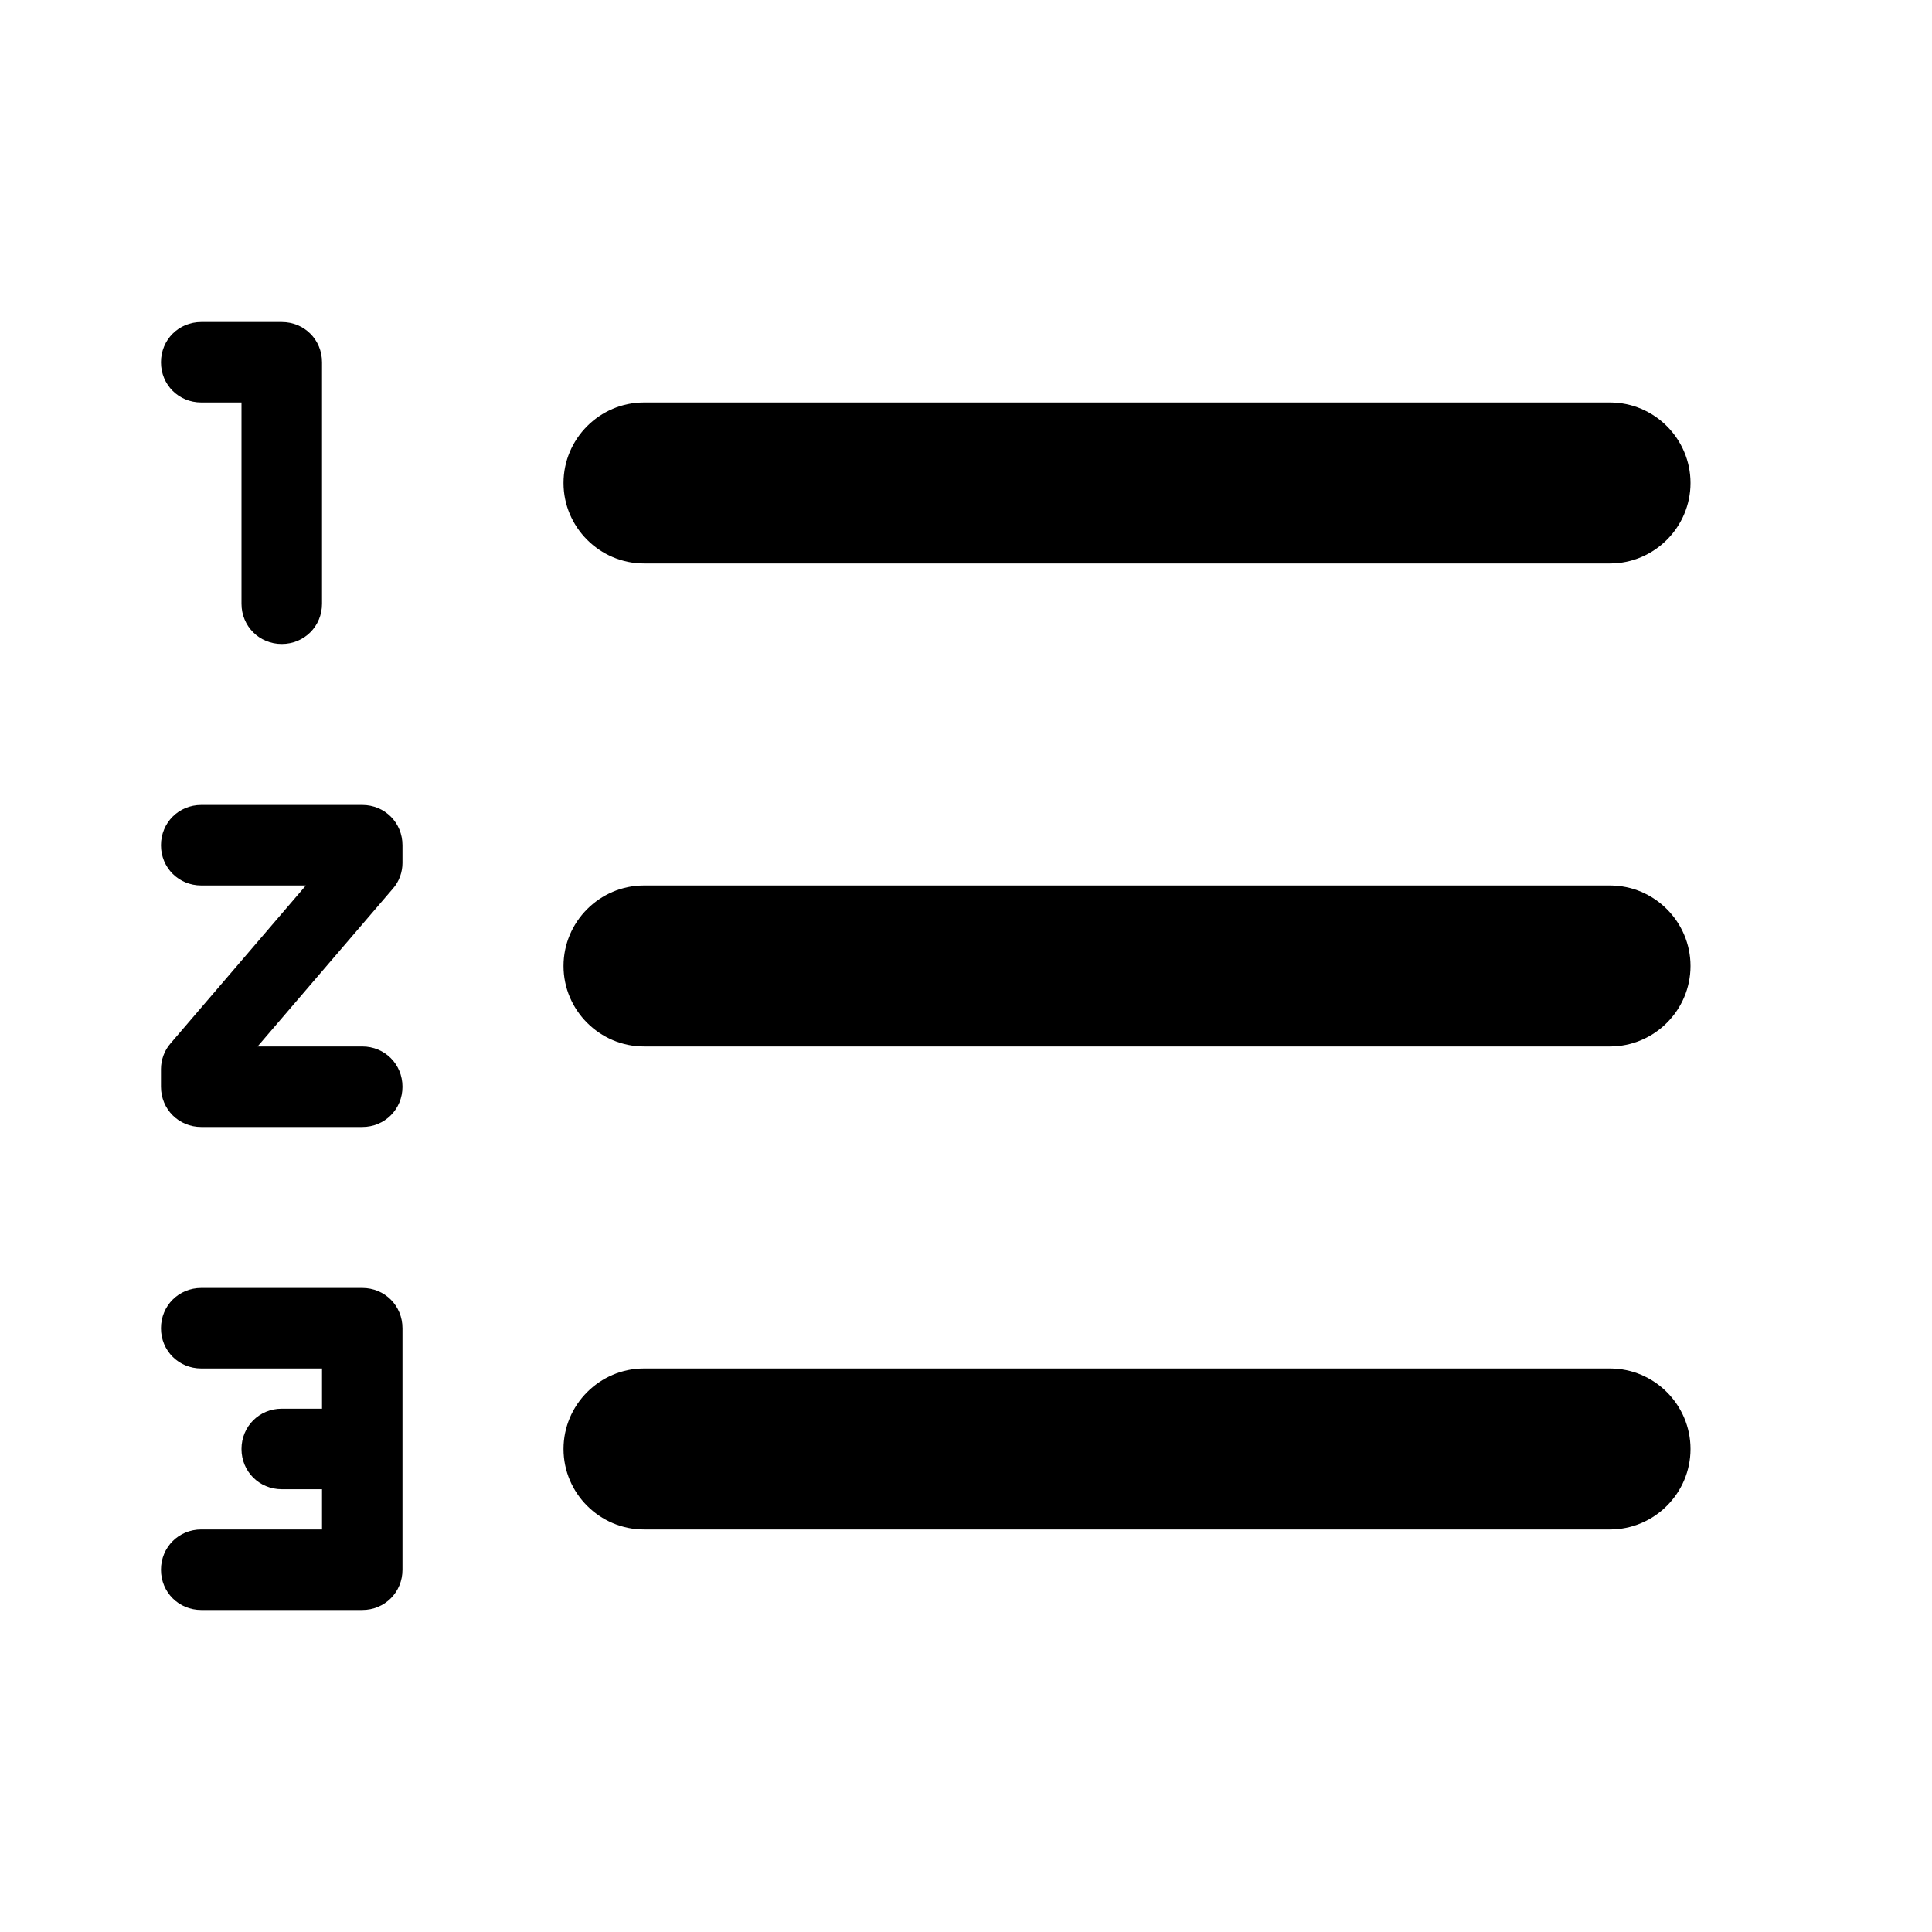
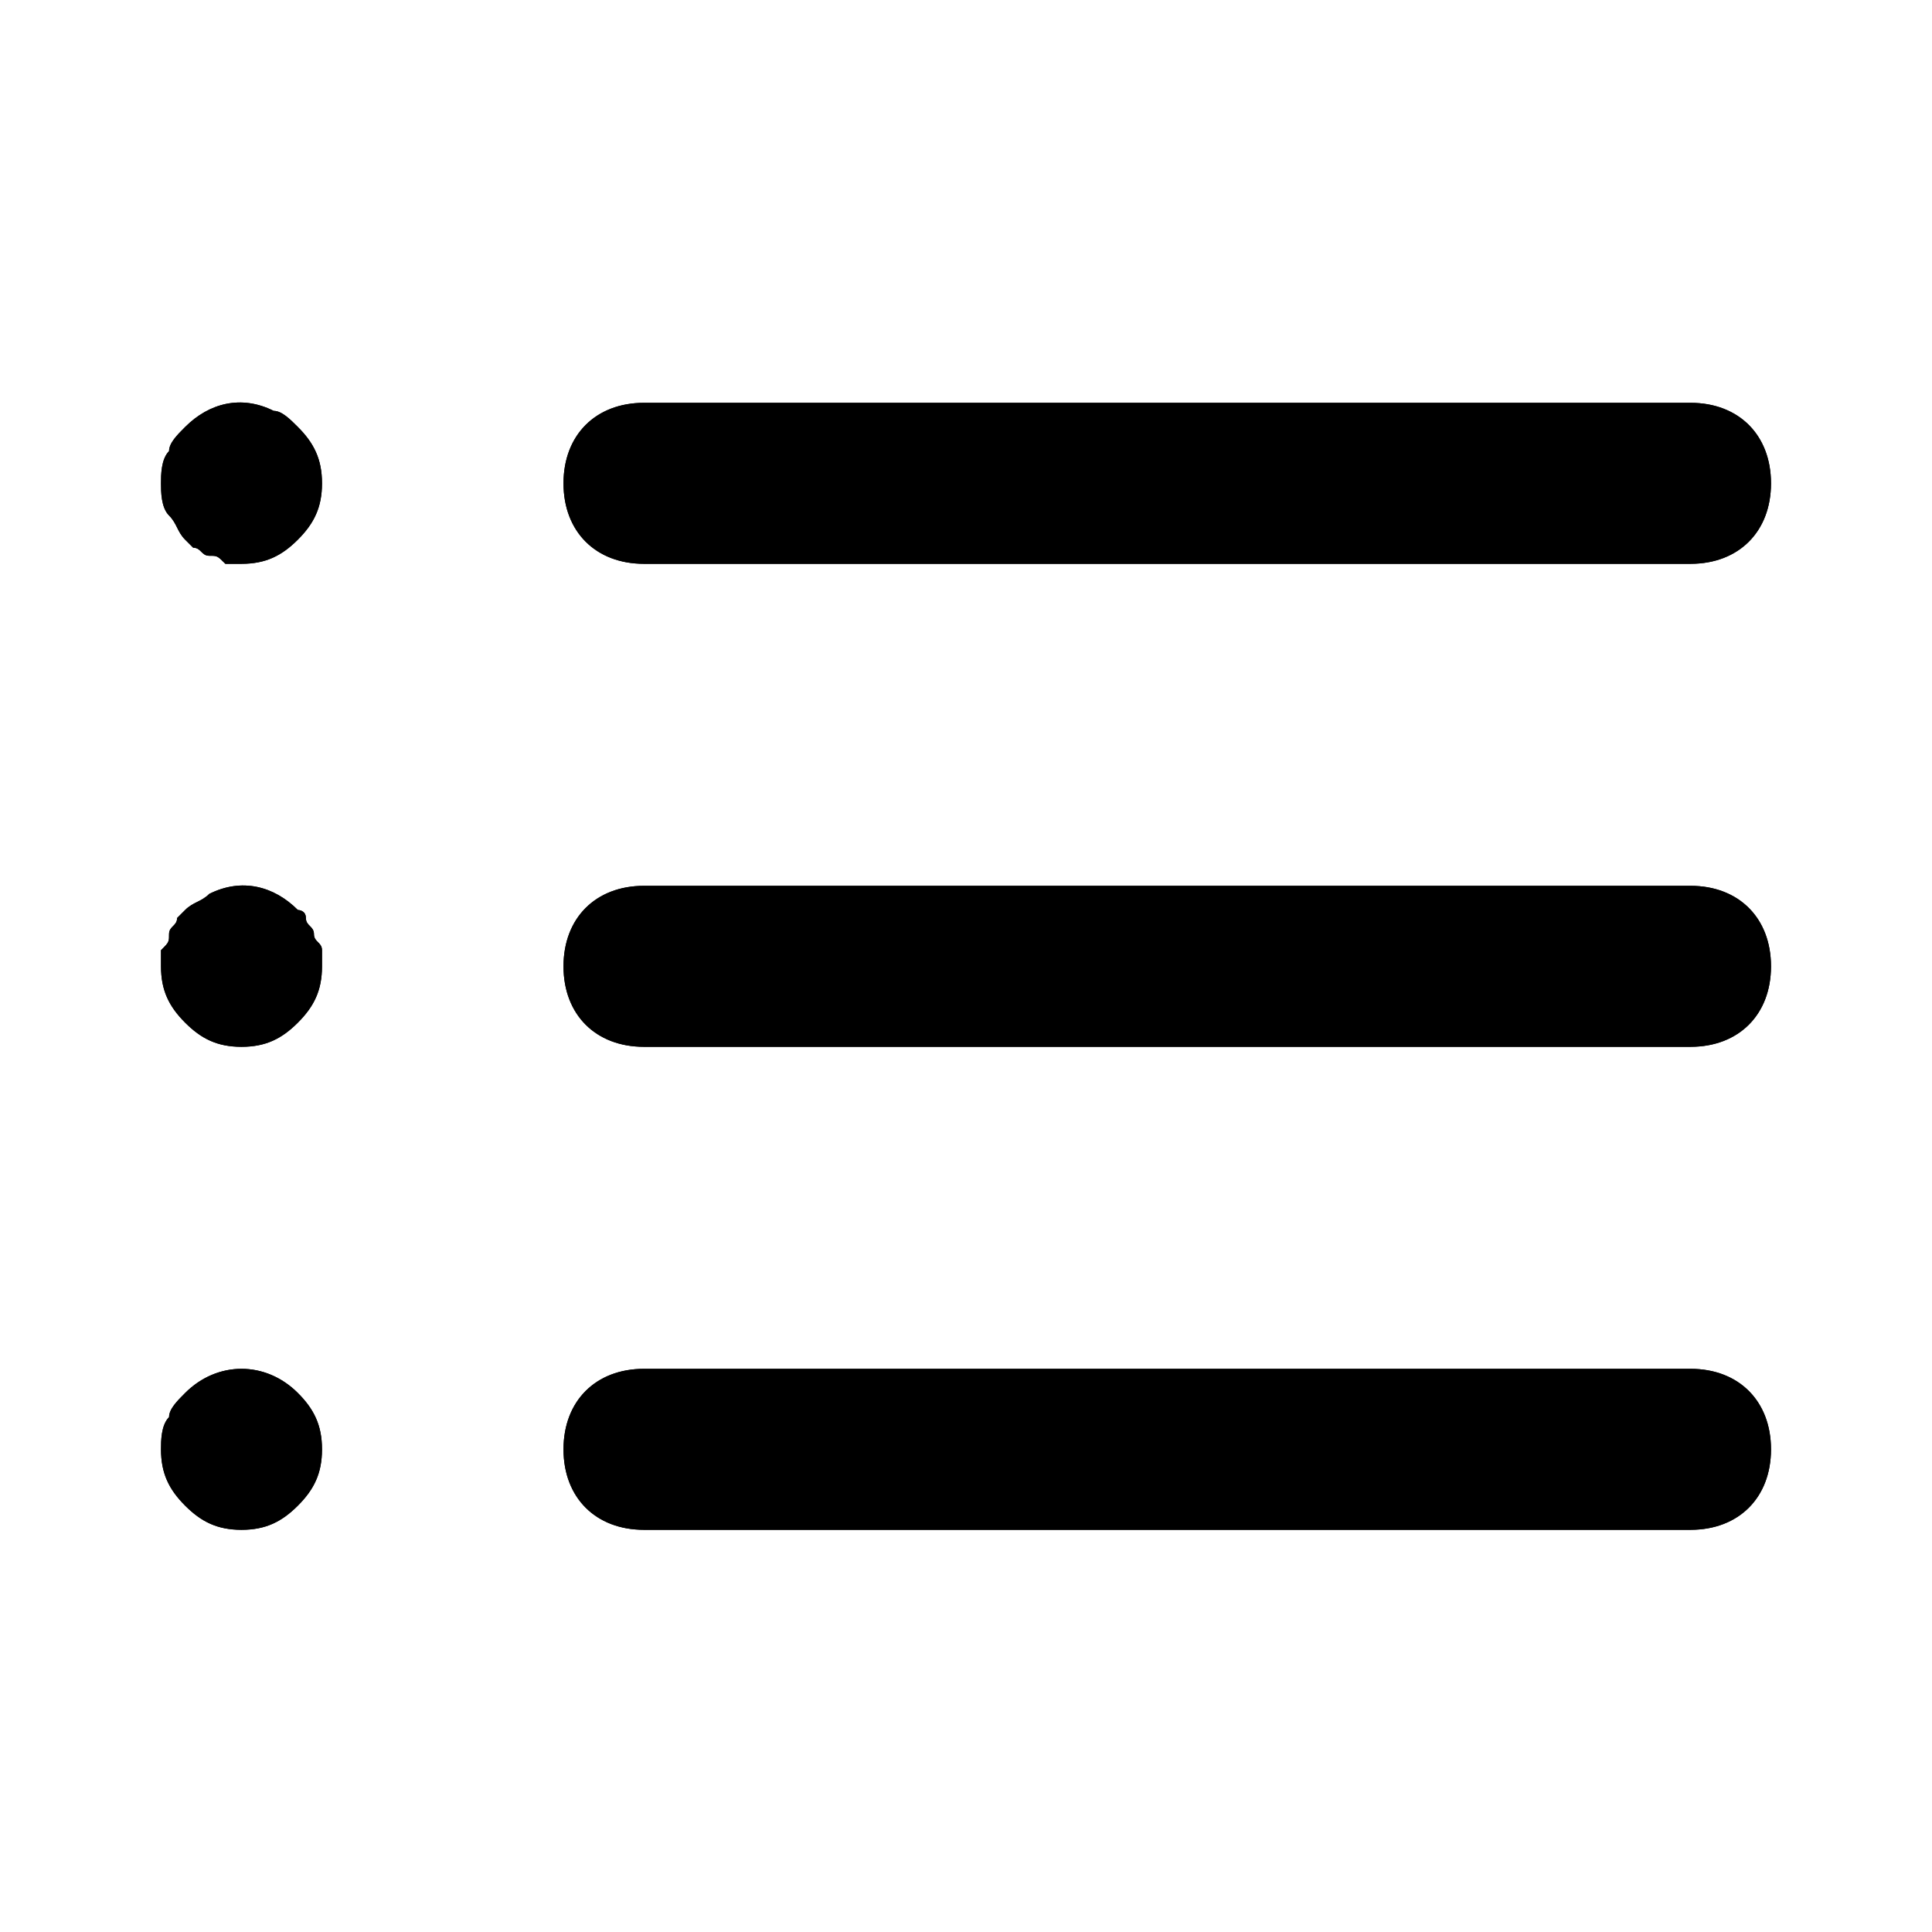
- <svg xmlns="http://www.w3.org/2000/svg" viewBox="0 0 28 28">
-   <path d="M9.333 8.166H23.333C23.975 8.166 24.5 7.641 24.5 7C24.5 6.358 23.975 5.833 23.333 5.833H9.333C8.692 5.833 8.167 6.358 8.167 7C8.167 7.641 8.692 8.166 9.333 8.166ZM23.333 19.833H9.333C8.692 19.833 8.167 20.358 8.167 21C8.167 21.642 8.692 22.166 9.333 22.166H23.333C23.975 22.166 24.5 21.642 24.5 21C24.5 20.358 23.975 19.833 23.333 19.833ZM23.333 12.833H9.333C8.692 12.833 8.167 13.358 8.167 14C8.167 14.642 8.692 15.166 9.333 15.166H23.333C23.975 15.166 24.5 14.642 24.5 14C24.5 13.358 23.975 12.833 23.333 12.833ZM5.25 18.666H2.917C2.59 18.666 2.333 18.923 2.333 19.25C2.333 19.576 2.59 19.833 2.917 19.833H4.667V20.416H4.083C3.757 20.416 3.5 20.673 3.5 21C3.5 21.326 3.757 21.583 4.083 21.583H4.667V22.166H2.917C2.59 22.166 2.333 22.423 2.333 22.75C2.333 23.076 2.59 23.333 2.917 23.333H5.25C5.577 23.333 5.833 23.076 5.833 22.75V19.25C5.833 18.923 5.577 18.666 5.25 18.666ZM2.917 5.833H3.5V8.75C3.5 9.076 3.757 9.333 4.083 9.333C4.41 9.333 4.667 9.076 4.667 8.75V5.25C4.667 4.923 4.41 4.667 4.083 4.667H2.917C2.59 4.667 2.333 4.923 2.333 5.25C2.333 5.577 2.59 5.833 2.917 5.833ZM5.25 11.666H2.917C2.59 11.666 2.333 11.923 2.333 12.25C2.333 12.576 2.59 12.833 2.917 12.833H4.433L2.473 15.12C2.38 15.225 2.333 15.365 2.333 15.493V15.75C2.333 16.076 2.59 16.333 2.917 16.333H5.25C5.577 16.333 5.833 16.076 5.833 15.75C5.833 15.423 5.577 15.166 5.25 15.166H3.733L5.693 12.88C5.787 12.775 5.833 12.635 5.833 12.507V12.25C5.833 11.923 5.577 11.666 5.25 11.666Z" />
+ <svg xmlns="http://www.w3.org/2000/svg" width="24" height="24" viewBox="0 0 24 24">
+   <path fill-rule="evenodd" clip-rule="evenodd" d="M2.3 5.304C2.6 5.004 3 4.904 3.4 5.104C3.5 5.104 3.6 5.204 3.7 5.304C3.9 5.504 4 5.704 4 6.004C4 6.304 3.9 6.504 3.7 6.704C3.5 6.904 3.3 7.004 3 7.004H2.8C2.7 6.904 2.7 6.904 2.6 6.904C2.55 6.904 2.525 6.879 2.5 6.854C2.475 6.829 2.45 6.804 2.4 6.804L2.3 6.704C2.25 6.654 2.225 6.604 2.2 6.554C2.175 6.504 2.15 6.454 2.1 6.404C2 6.304 2 6.104 2 6.004C2 5.904 2 5.704 2.1 5.604C2.1 5.504 2.2 5.404 2.3 5.304L2.3 5.304ZM8 5.004C7.4 5.004 7 5.404 7 6.004C7 6.604 7.4 7.004 8 7.004H21C21.6 7.004 22 6.604 22 6.004C22 5.404 21.6 5.004 21 5.004H8ZM8 11.004H21C21.6 11.004 22 11.404 22 12.004C22 12.604 21.6 13.004 21 13.004H8C7.4 13.004 7 12.604 7 12.004C7 11.404 7.4 11.004 8 11.004ZM21 17.004H8C7.4 17.004 7 17.404 7 18.004C7 18.604 7.4 19.004 8 19.004H21C21.6 19.004 22 18.604 22 18.004C22 17.404 21.6 17.004 21 17.004ZM3.9 11.604C3.9 11.554 3.875 11.529 3.85 11.504C3.825 11.479 3.8 11.454 3.8 11.404C3.8 11.304 3.7 11.304 3.7 11.304C3.4 11.004 3 10.904 2.6 11.104C2.55 11.154 2.5 11.179 2.45 11.204C2.4 11.229 2.35 11.254 2.3 11.304L2.2 11.404C2.2 11.454 2.175 11.479 2.15 11.504C2.125 11.529 2.1 11.554 2.1 11.604C2.1 11.646 2.1 11.671 2.092 11.693C2.082 11.722 2.058 11.746 2 11.804V12.004C2 12.304 2.1 12.504 2.3 12.704C2.5 12.904 2.7 13.004 3 13.004C3.3 13.004 3.5 12.904 3.7 12.704C3.9 12.504 4 12.304 4 12.004V11.804C4 11.754 3.975 11.729 3.95 11.704C3.925 11.679 3.9 11.654 3.9 11.604ZM2.1 17.604C2.1 17.504 2.2 17.404 2.3 17.304C2.7 16.904 3.3 16.904 3.7 17.304C3.9 17.504 4 17.704 4 18.004C4 18.304 3.9 18.504 3.7 18.704C3.5 18.904 3.3 19.004 3 19.004C2.7 19.004 2.5 18.904 2.3 18.704C2.1 18.504 2 18.304 2 18.004C2 17.904 2 17.704 2.1 17.604Z" />
+   <mask id="mask0_16_4551" style="mask-type:alpha" maskUnits="userSpaceOnUse" x="2" y="5" width="20" height="15">
+     <path fill-rule="evenodd" clip-rule="evenodd" d="M2.3 5.304C2.6 5.004 3 4.904 3.4 5.104C3.5 5.104 3.6 5.204 3.7 5.304C3.9 5.504 4 5.704 4 6.004C4 6.304 3.9 6.504 3.7 6.704C3.5 6.904 3.3 7.004 3 7.004H2.8C2.7 6.904 2.7 6.904 2.6 6.904C2.55 6.904 2.525 6.879 2.5 6.854C2.475 6.829 2.45 6.804 2.4 6.804L2.3 6.704C2.25 6.654 2.225 6.604 2.2 6.554C2.175 6.504 2.15 6.454 2.1 6.404C2 6.304 2 6.104 2 6.004C2 5.904 2 5.704 2.1 5.604C2.1 5.504 2.2 5.404 2.3 5.304L2.3 5.304ZM8 5.004C7.4 5.004 7 5.404 7 6.004C7 6.604 7.4 7.004 8 7.004H21C21.6 7.004 22 6.604 22 6.004C22 5.404 21.6 5.004 21 5.004H8ZM8 11.004H21C21.6 11.004 22 11.404 22 12.004C22 12.604 21.6 13.004 21 13.004H8C7.4 13.004 7 12.604 7 12.004C7 11.404 7.4 11.004 8 11.004ZM21 17.004H8C7.4 17.004 7 17.404 7 18.004C7 18.604 7.4 19.004 8 19.004H21C21.6 19.004 22 18.604 22 18.004C22 17.404 21.6 17.004 21 17.004ZM3.9 11.604C3.9 11.554 3.875 11.529 3.85 11.504C3.825 11.479 3.8 11.454 3.8 11.404C3.8 11.304 3.7 11.304 3.7 11.304C3.4 11.004 3 10.904 2.6 11.104C2.55 11.154 2.5 11.179 2.45 11.204C2.4 11.229 2.35 11.254 2.3 11.304L2.2 11.404C2.2 11.454 2.175 11.479 2.15 11.504C2.125 11.529 2.1 11.554 2.1 11.604C2.1 11.646 2.1 11.671 2.092 11.693C2.082 11.722 2.058 11.746 2 11.804V12.004C2 12.304 2.1 12.504 2.3 12.704C2.5 12.904 2.7 13.004 3 13.004C3.3 13.004 3.5 12.904 3.7 12.704C3.9 12.504 4 12.304 4 12.004V11.804C4 11.754 3.975 11.729 3.95 11.704C3.925 11.679 3.9 11.654 3.9 11.604ZM2.1 17.604C2.1 17.504 2.2 17.404 2.3 17.304C2.7 16.904 3.3 16.904 3.7 17.304C3.9 17.504 4 17.704 4 18.004C4 18.304 3.9 18.504 3.7 18.704C3.5 18.904 3.3 19.004 3 19.004C2.7 19.004 2.5 18.904 2.3 18.704C2.1 18.504 2 18.304 2 18.004C2 17.904 2 17.704 2.1 17.604Z" />
+   </mask>
+   <g mask="url(#mask0_16_4551)">
+     <path fill-rule="evenodd" clip-rule="evenodd" d="M0 0H24V24H0V0Z" />
+   </g>
</svg>
